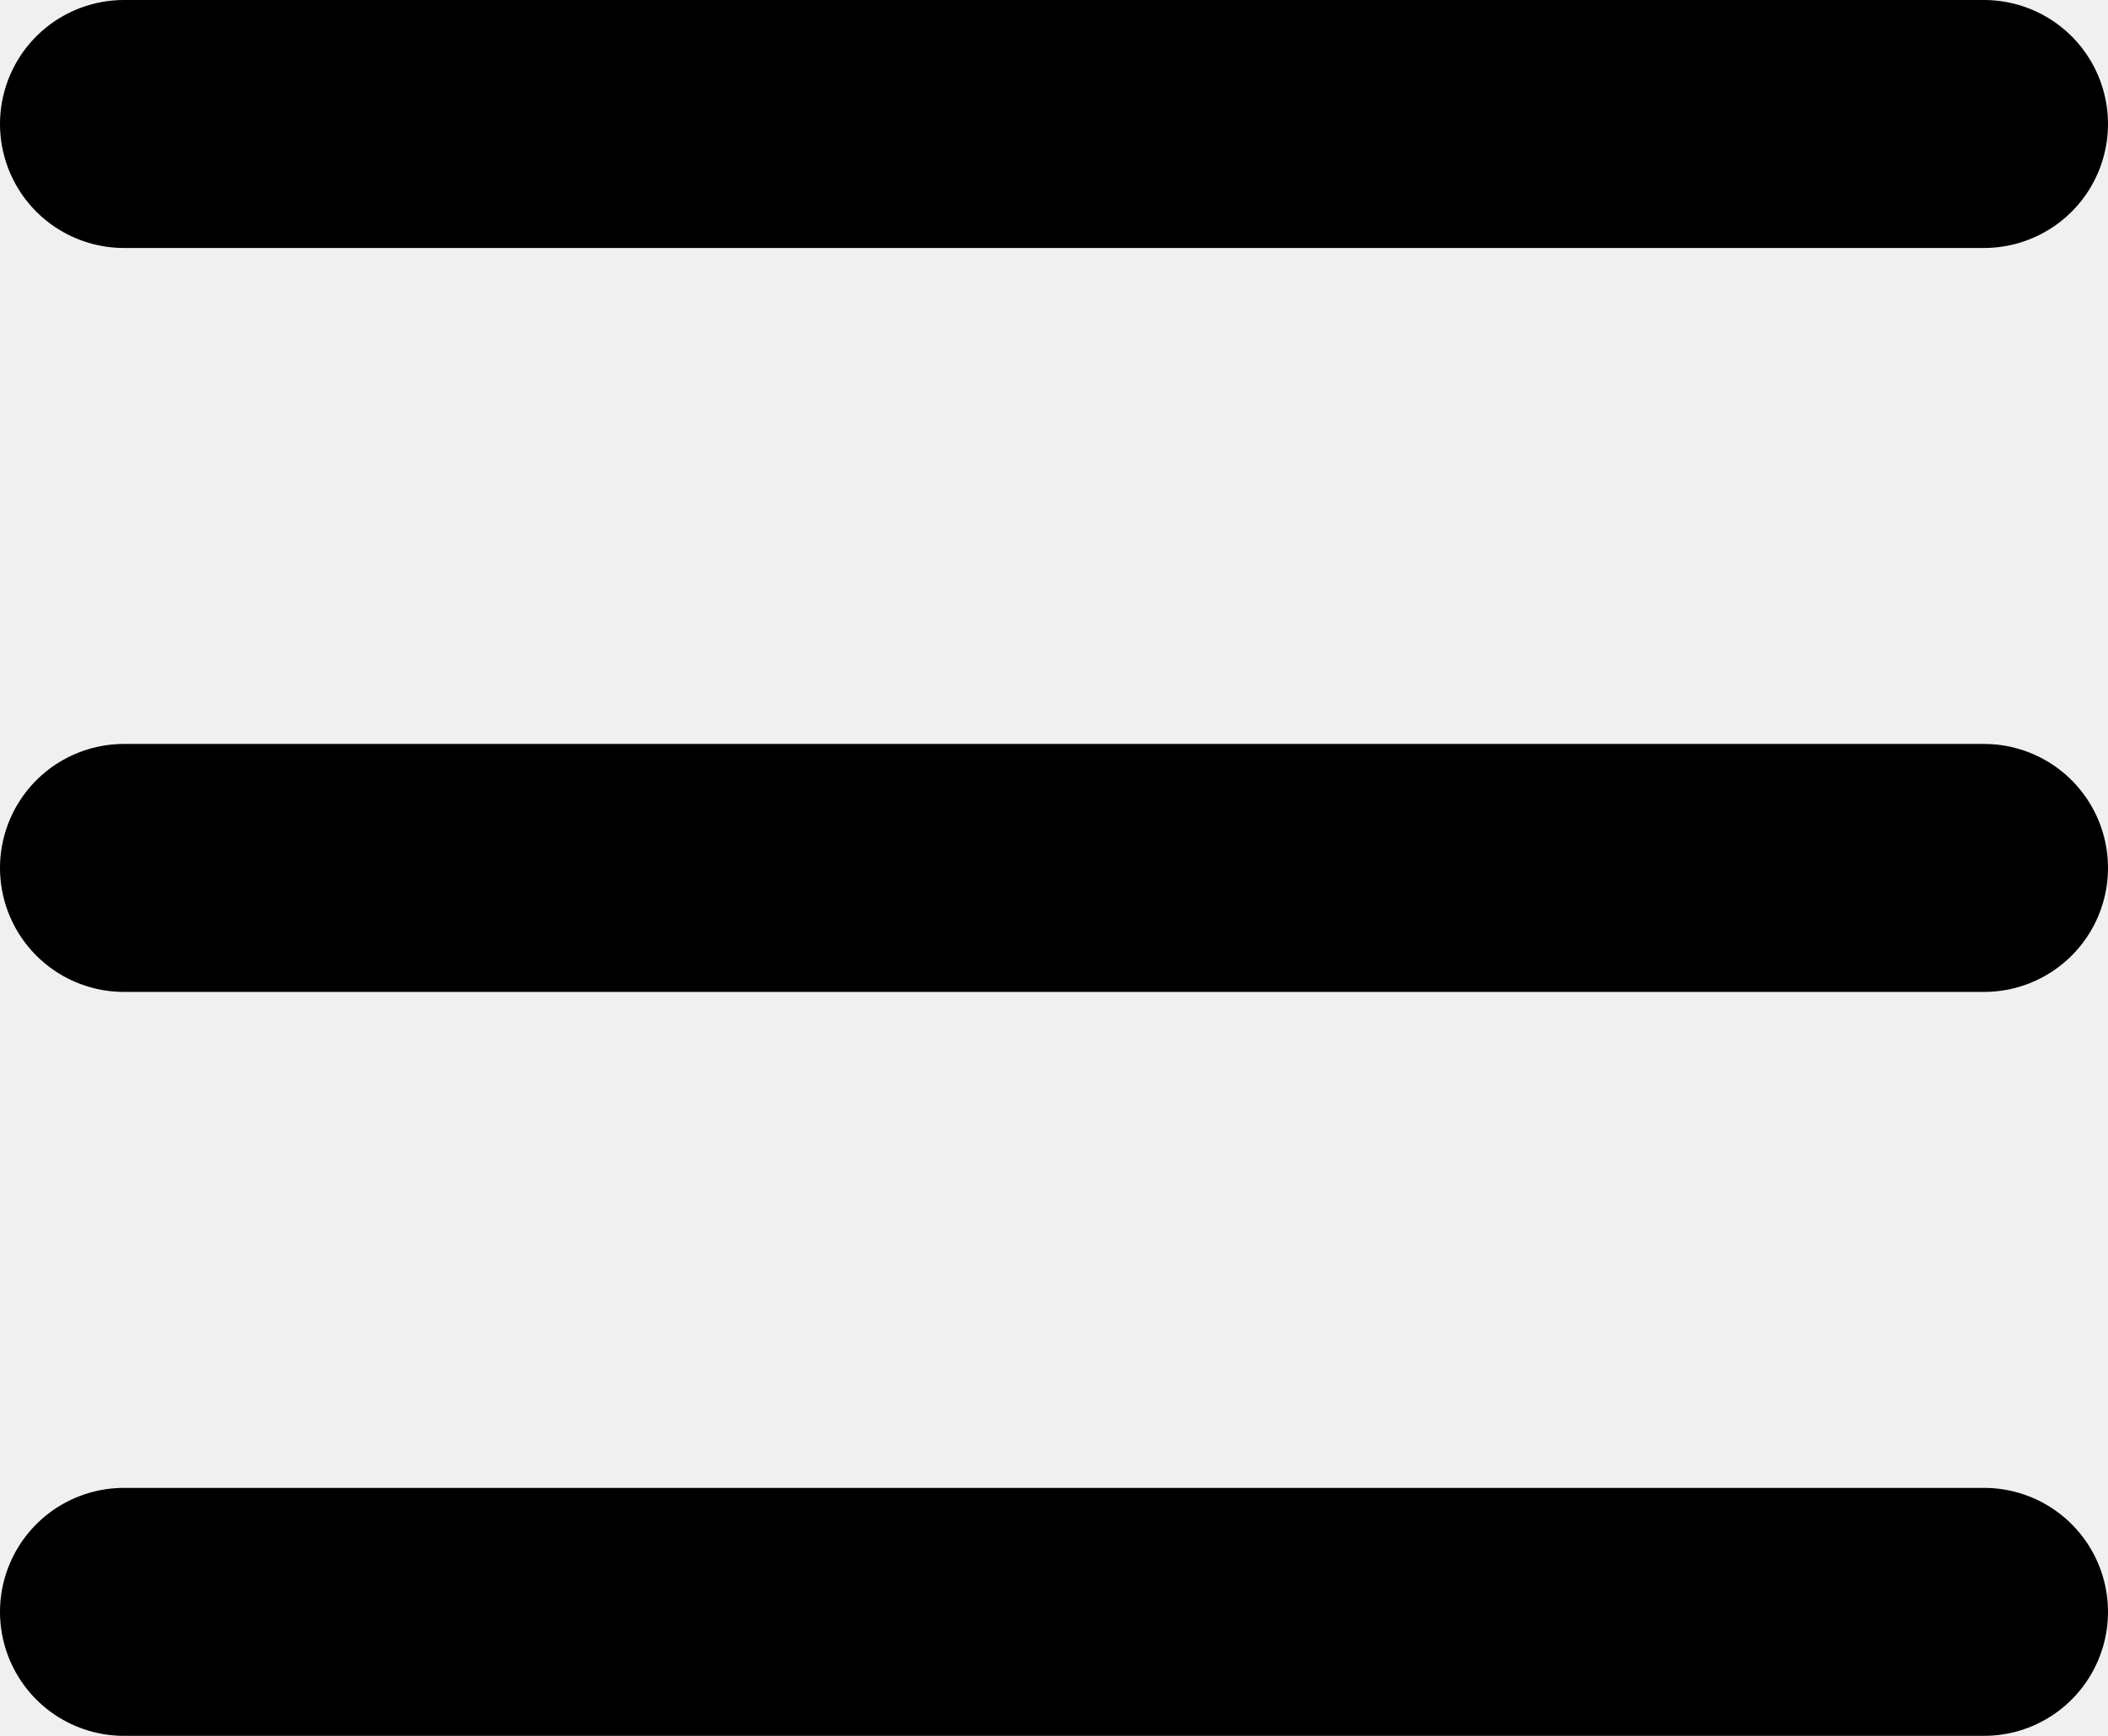
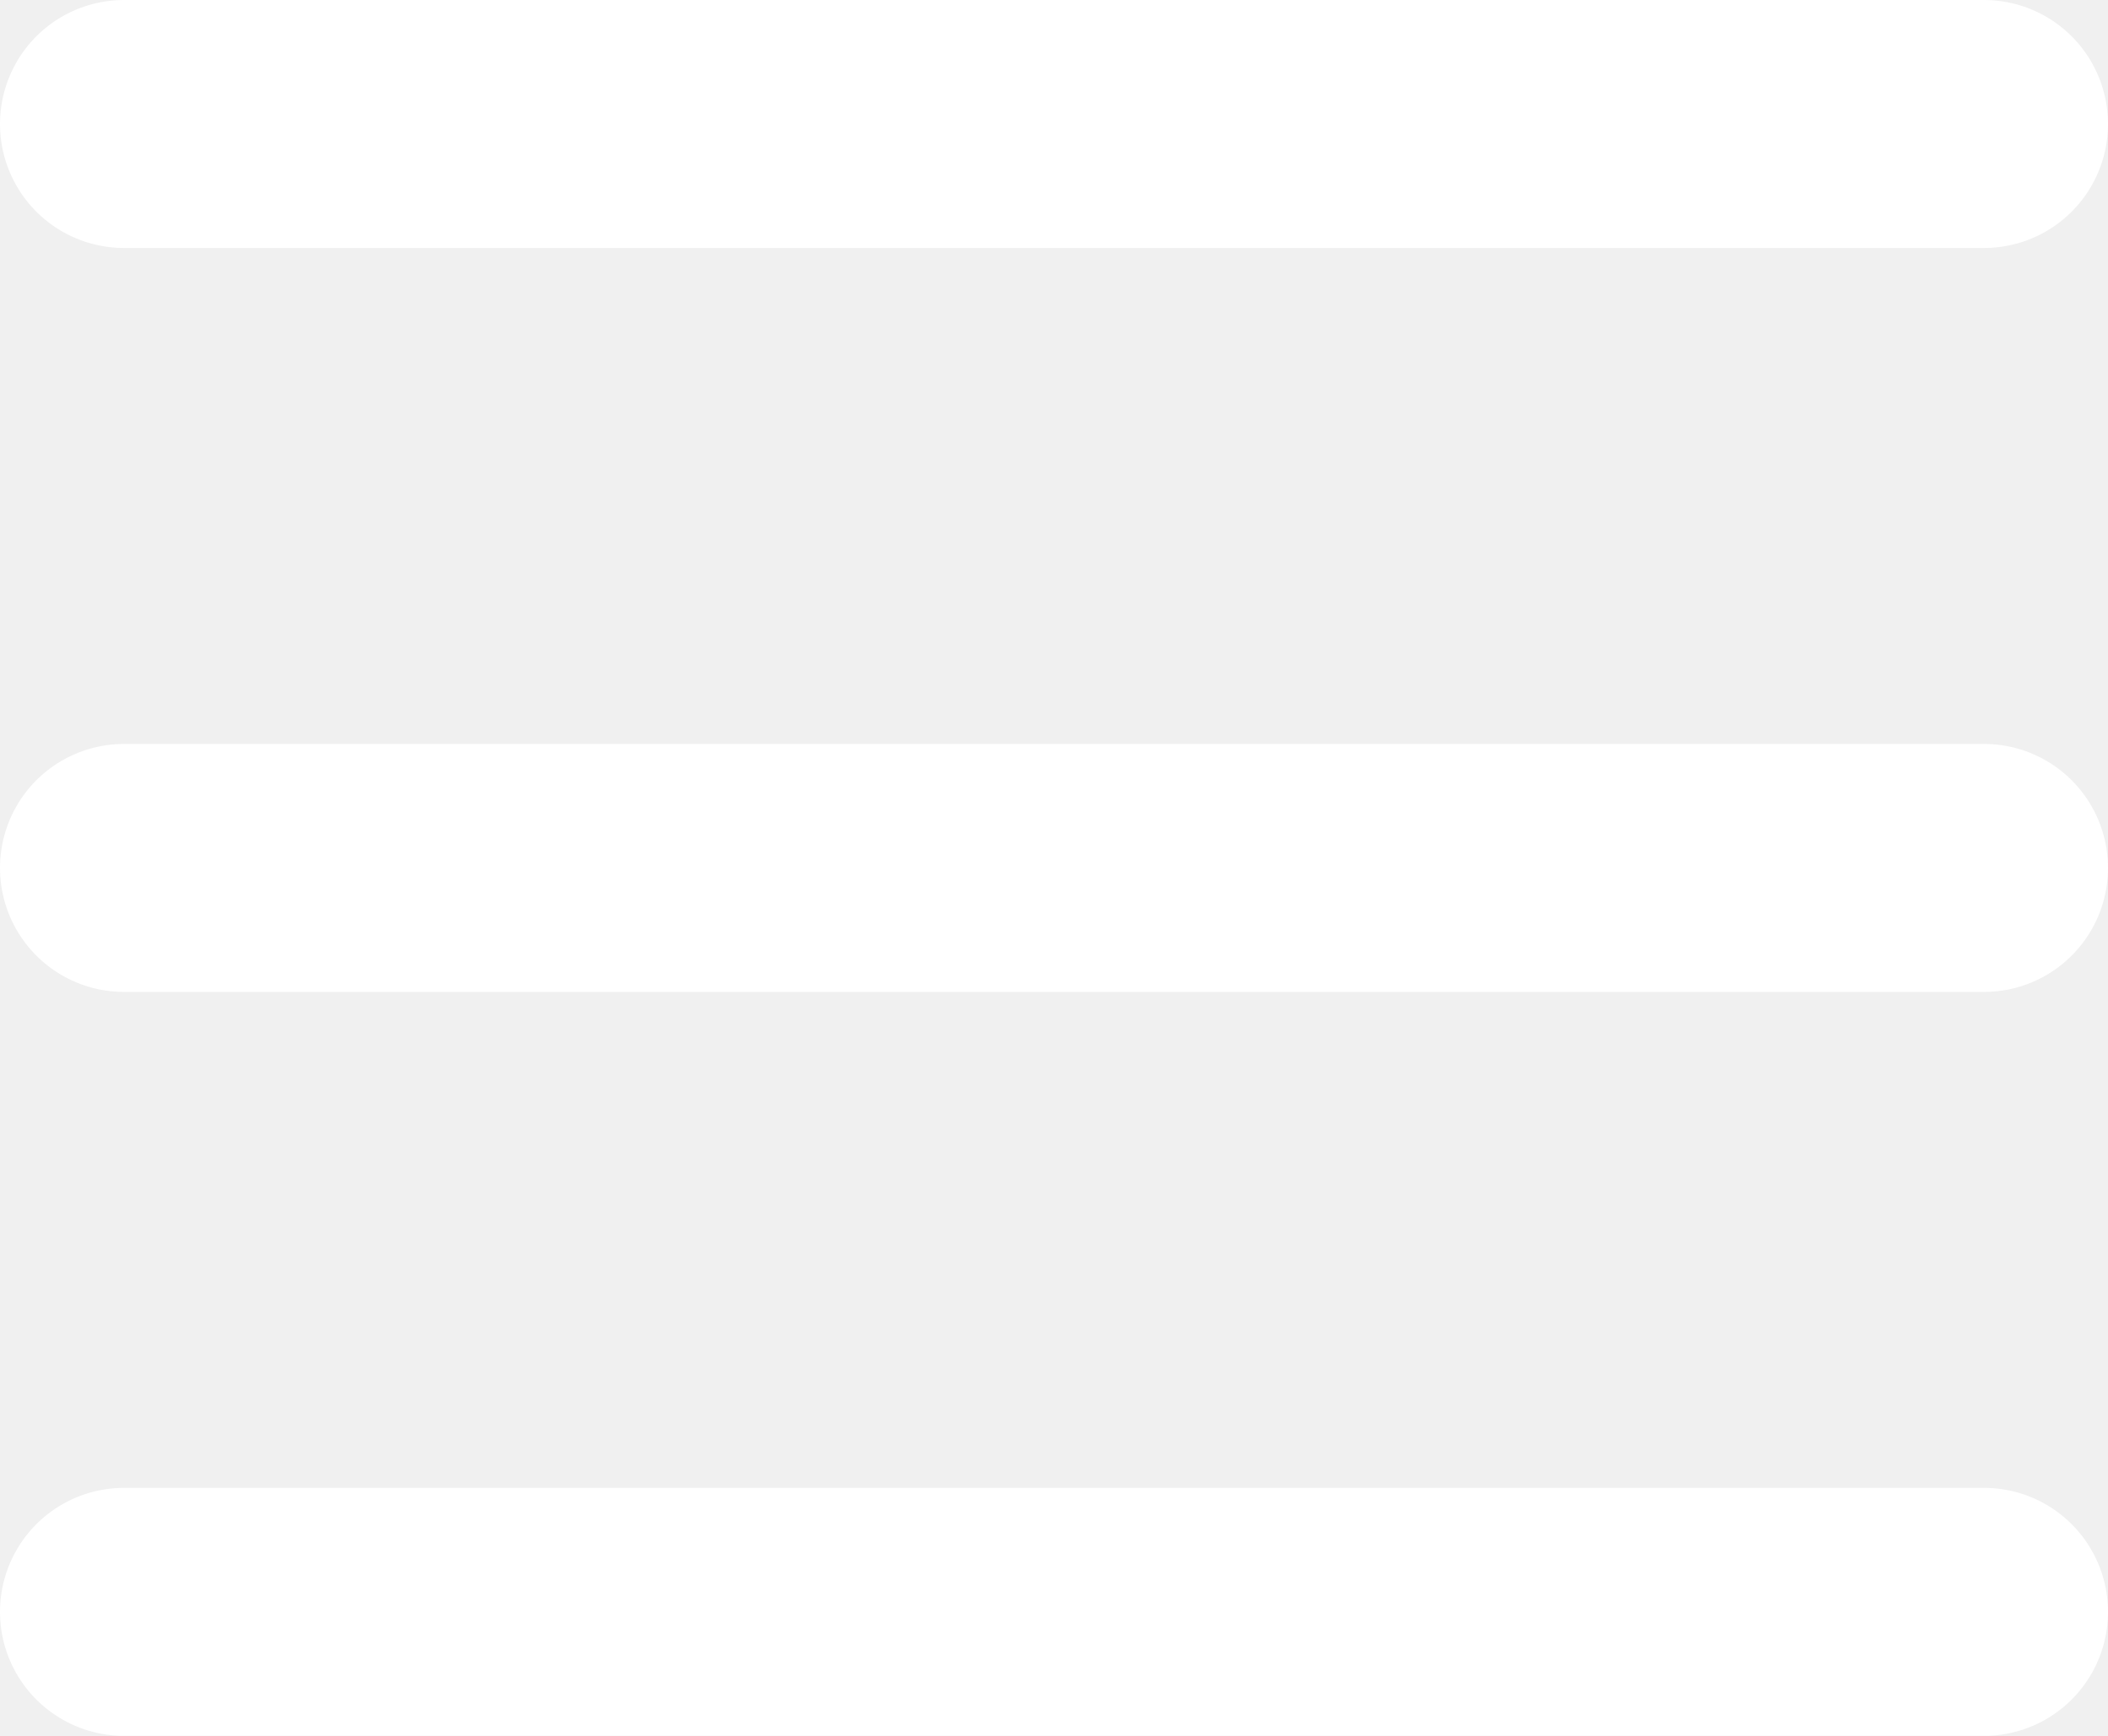
<svg xmlns="http://www.w3.org/2000/svg" class="w-5 h-5" aria-hidden="true" fill="none" viewBox="0 0 17 14">
-   <path stroke="currentColor" stroke-linecap="round" stroke-linejoin="round" stroke-width="2" d="M1 1h15M1 7h15M1 13h15" />
+   <path stroke="white" stroke-linecap="round" stroke-linejoin="round" stroke-width="2" d="M1 1h15M1 7h15M1 13h15" />
</svg>
